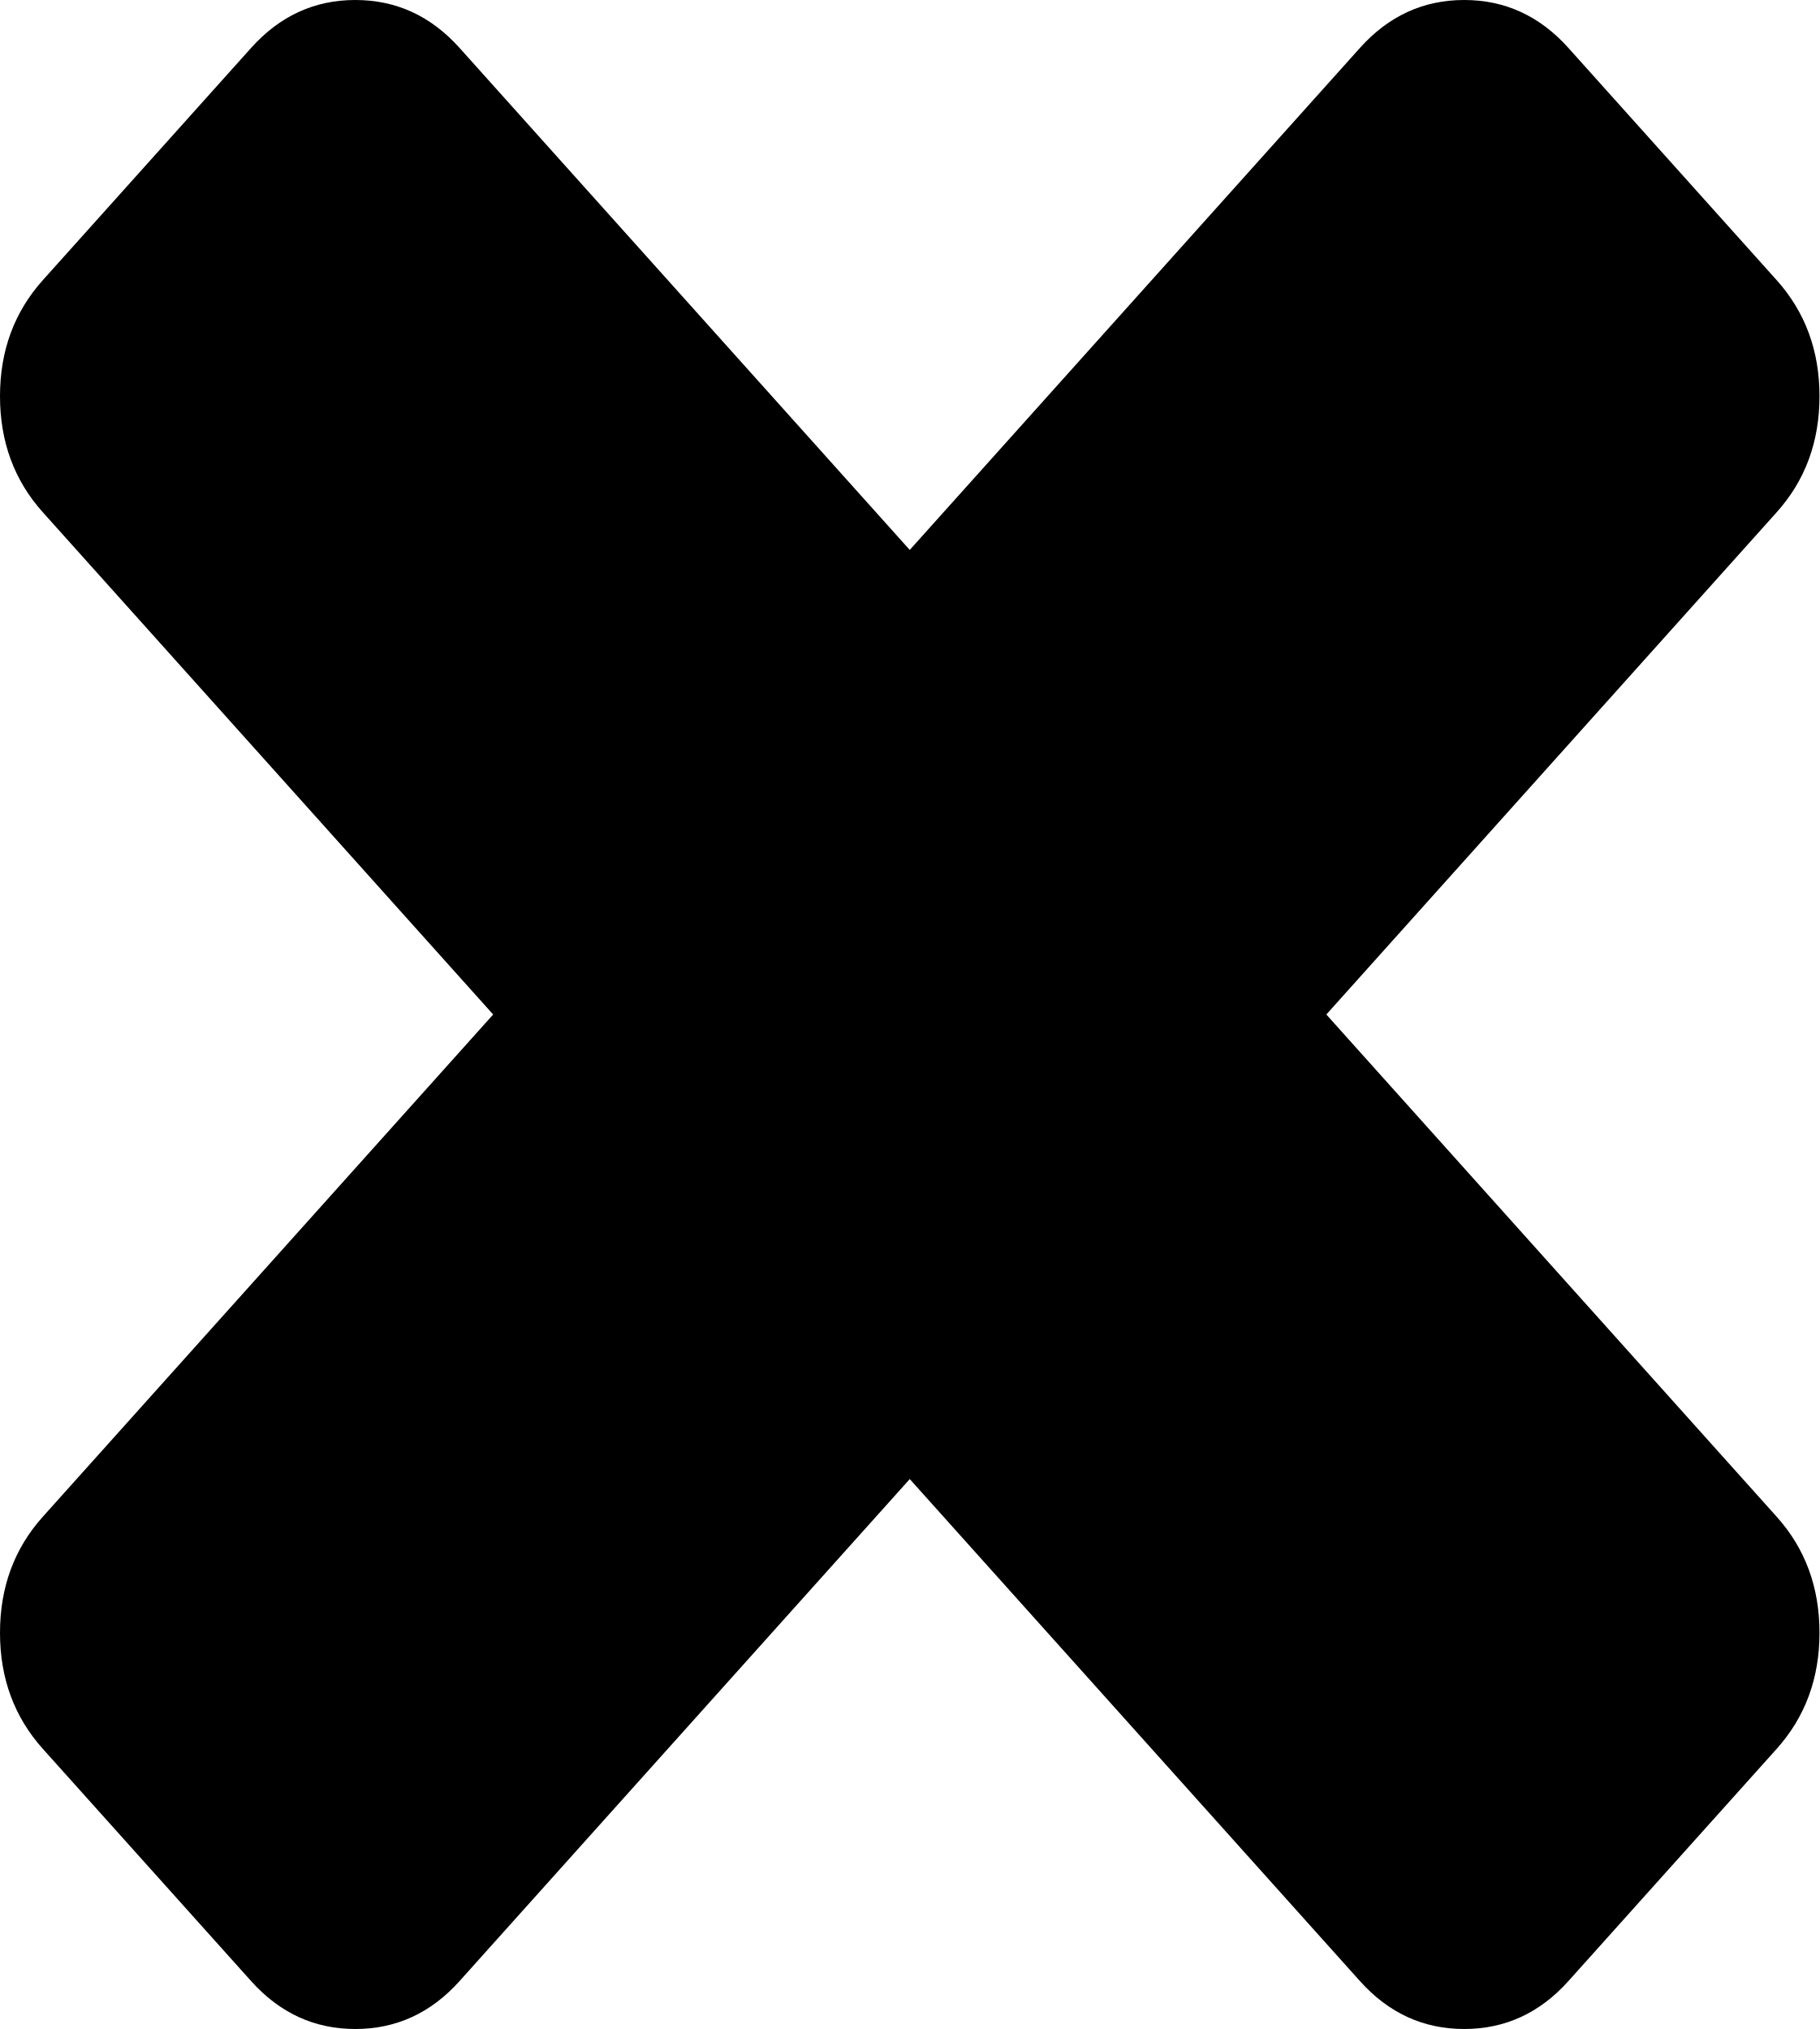
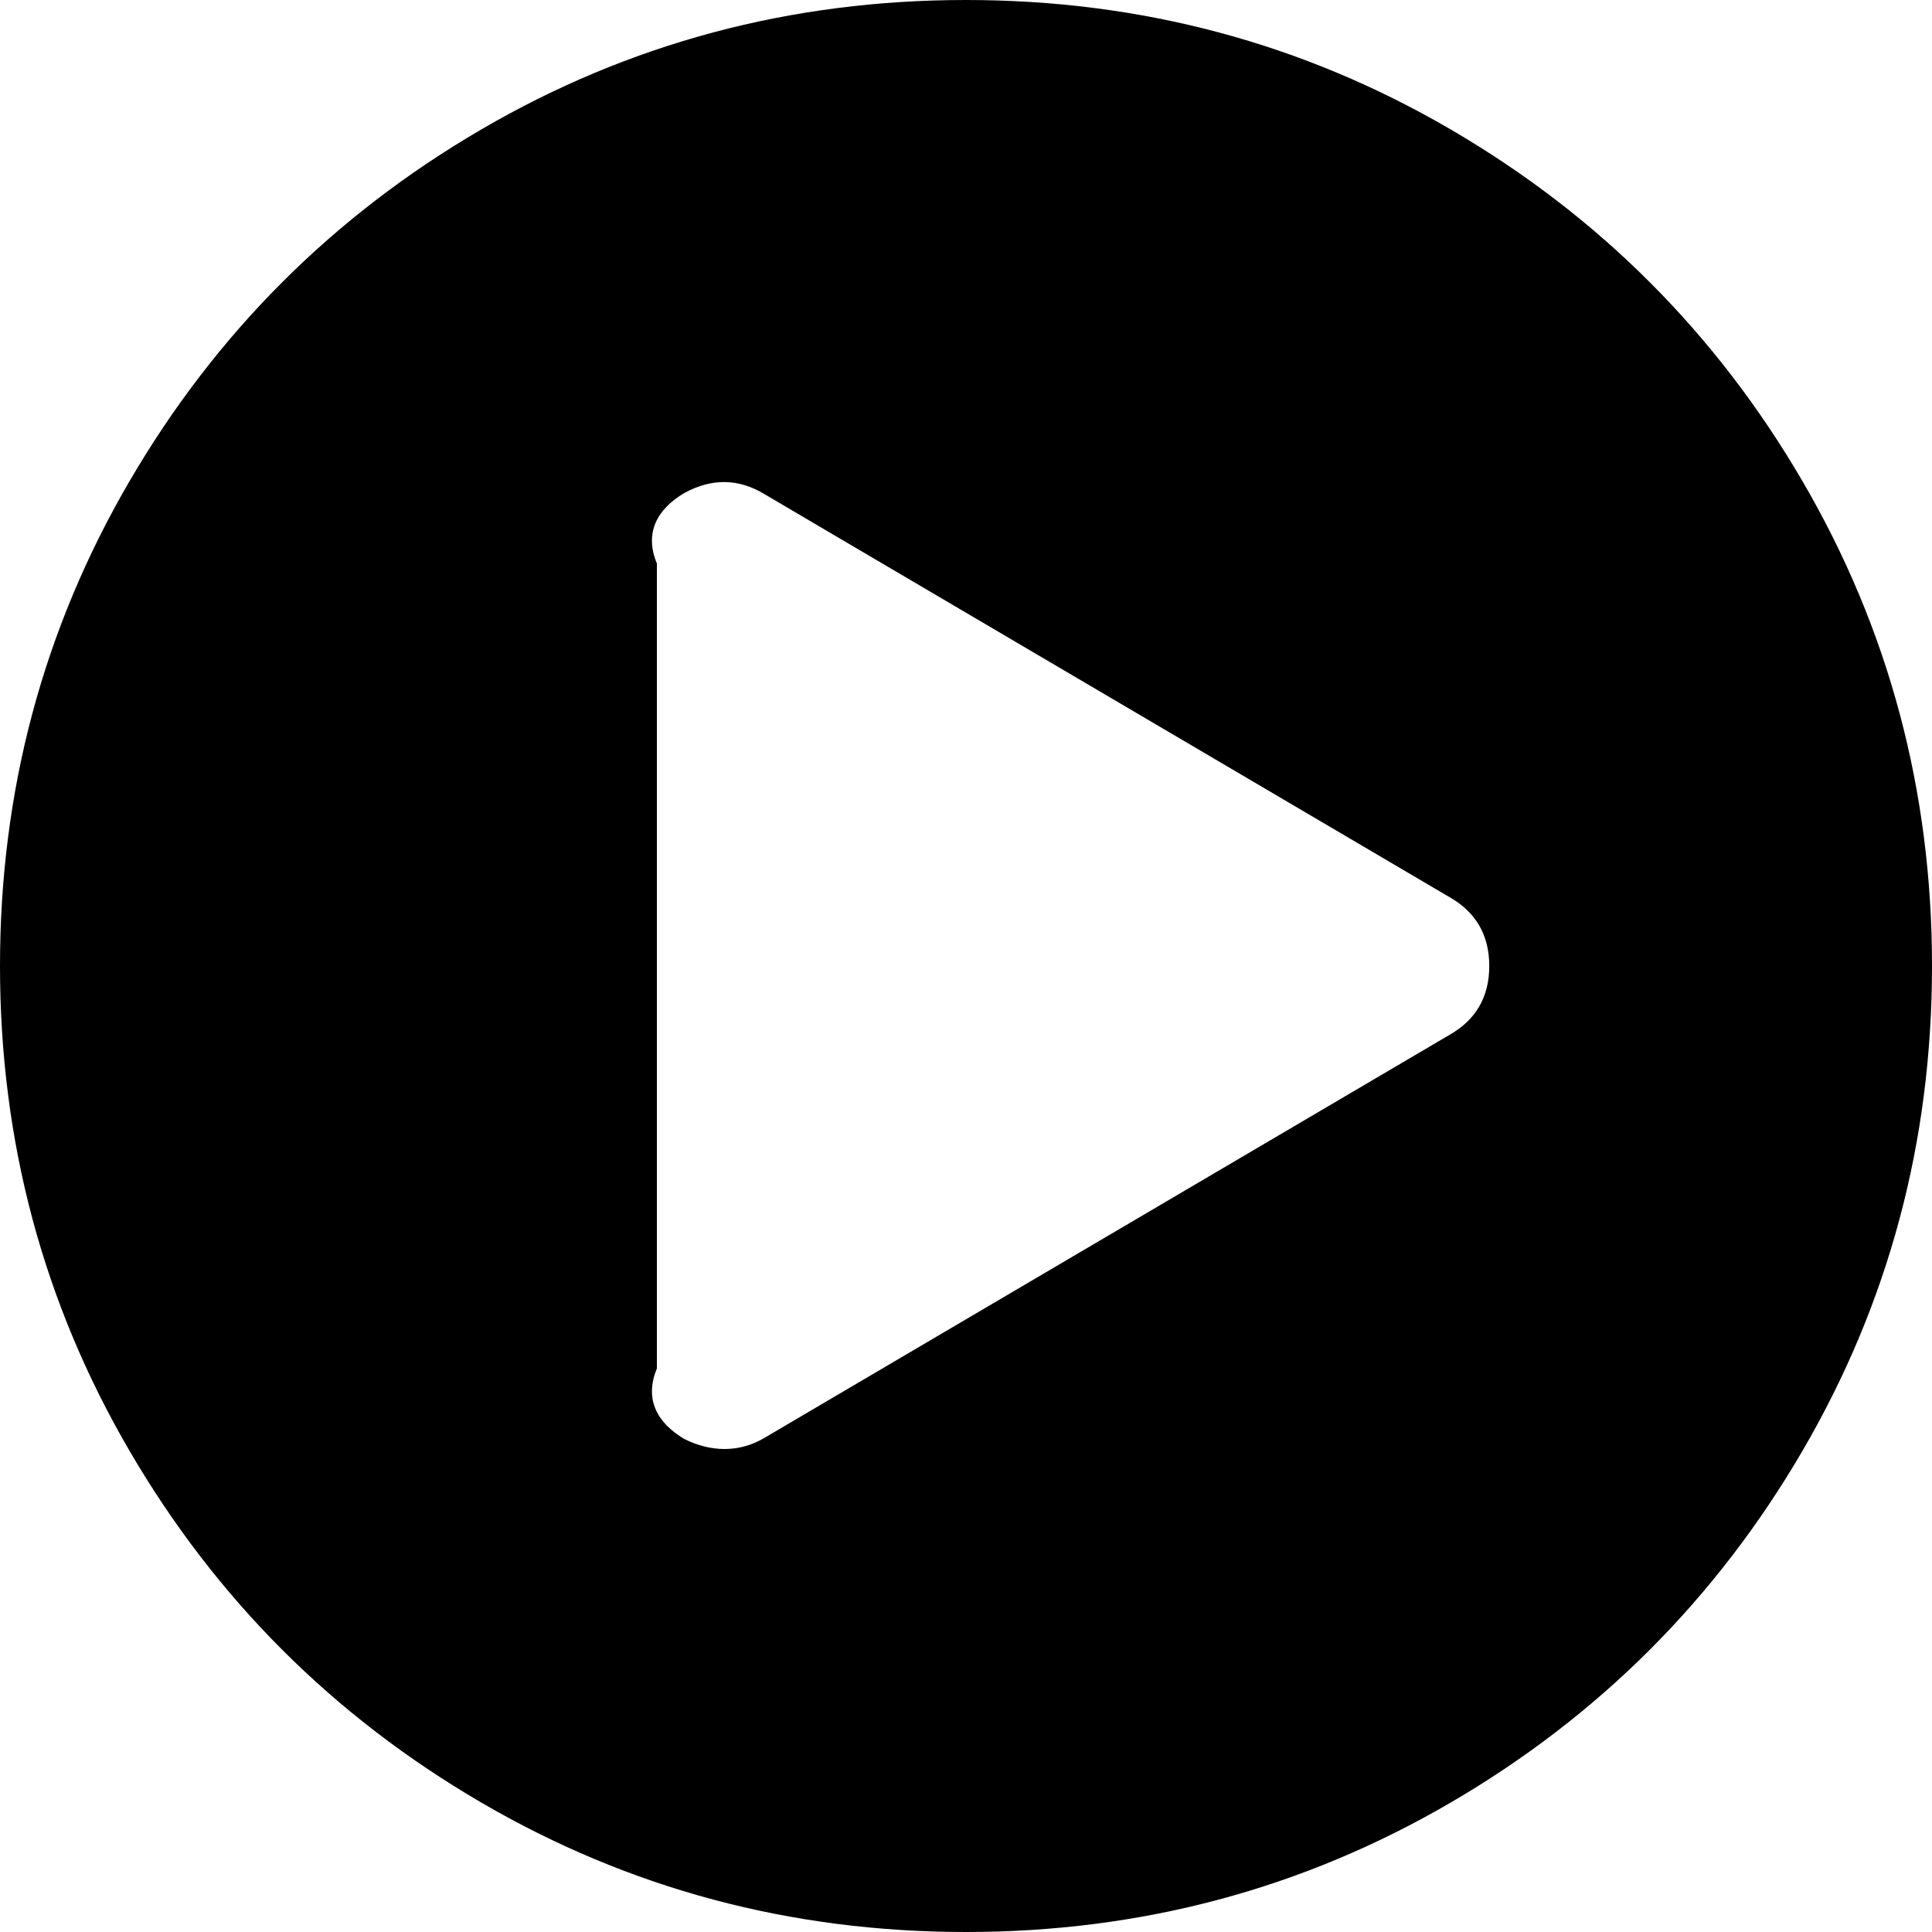
- <svg xmlns="http://www.w3.org/2000/svg" version="1.1" width="26px" height="29px">
-   <g transform="matrix(1 0 0 1 -683 -1628 )">
-     <path d="M 25.387 21.677  C 25.796 22.132  26 22.686  26 23.337  C 26 23.988  25.796 24.541  25.387 24.997  L 22.411 28.316  C 22.002 28.772  21.506 29  20.923 29  C 20.339 29  19.843 28.772  19.434 28.316  L 13 21.14  L 6.566 28.316  C 6.157 28.772  5.661 29  5.077 29  C 4.494 29  3.998 28.772  3.589 28.316  L 0.613 24.997  C 0.204 24.541  0 23.988  0 23.337  C 0 22.686  0.204 22.132  0.613 21.677  L 7.047 14.5  L 0.613 7.323  C 0.204 6.868  0 6.314  0 5.663  C 0 5.012  0.204 4.459  0.613 4.003  L 3.589 0.684  C 3.998 0.228  4.494 0  5.077 0  C 5.661 0  6.157 0.228  6.566 0.684  L 13 7.86  L 19.434 0.684  C 19.843 0.228  20.339 0  20.923 0  C 21.506 0  22.002 0.228  22.411 0.684  L 25.387 4.003  C 25.796 4.459  26 5.012  26 5.663  C 26 6.314  25.796 6.868  25.387 7.323  L 18.953 14.5  L 25.387 21.677  Z " fill-rule="nonzero" fill="#000000" stroke="none" transform="matrix(1 0 0 1 683 1628 )" />
+ <svg xmlns="http://www.w3.org/2000/svg" version="1.1" width="50px" height="50px">
+   <g transform="matrix(1 0 0 1 -521 -1759 )">
+     <path d="M 12.451 3.353  C 16.281 1.118  20.464 0  25 0  C 29.536 0  33.719 1.118  37.549 3.353  C 41.379 5.588  44.412 8.621  46.647 12.451  C 48.882 16.281  50 20.464  50 25  C 50 29.536  48.882 33.719  46.647 37.549  C 44.412 41.379  41.379 44.412  37.549 46.647  C 33.719 48.882  29.536 50  25 50  C 20.464 50  16.281 48.882  12.451 46.647  C 8.621 44.412  5.588 41.379  3.353 37.549  C 1.118 33.719  0 29.536  0 25  C 0 20.464  1.118 16.281  3.353 12.451  C 5.588 8.621  8.621 5.588  12.451 3.353  Z M 19.792 37.207  L 37.5 26.79  C 38.194 26.4  38.542 25.803  38.542 25  C 38.542 24.197  38.194 23.6  37.5 23.21  L 19.792 12.793  C 19.119 12.381  18.424 12.37  17.708 12.76  C 17.014 13.173  16.667 13.78  17 14.583  L 17 35.417  C 16.667 36.22  17.014 36.827  17.708 37.24  C 18.056 37.413  18.403 37.5  18.75 37.5  C 19.119 37.5  19.466 37.402  19.792 37.207  Z " fill-rule="nonzero" fill="#000000" stroke="none" transform="matrix(1 0 0 1 521 1759 )" />
  </g>
</svg>
